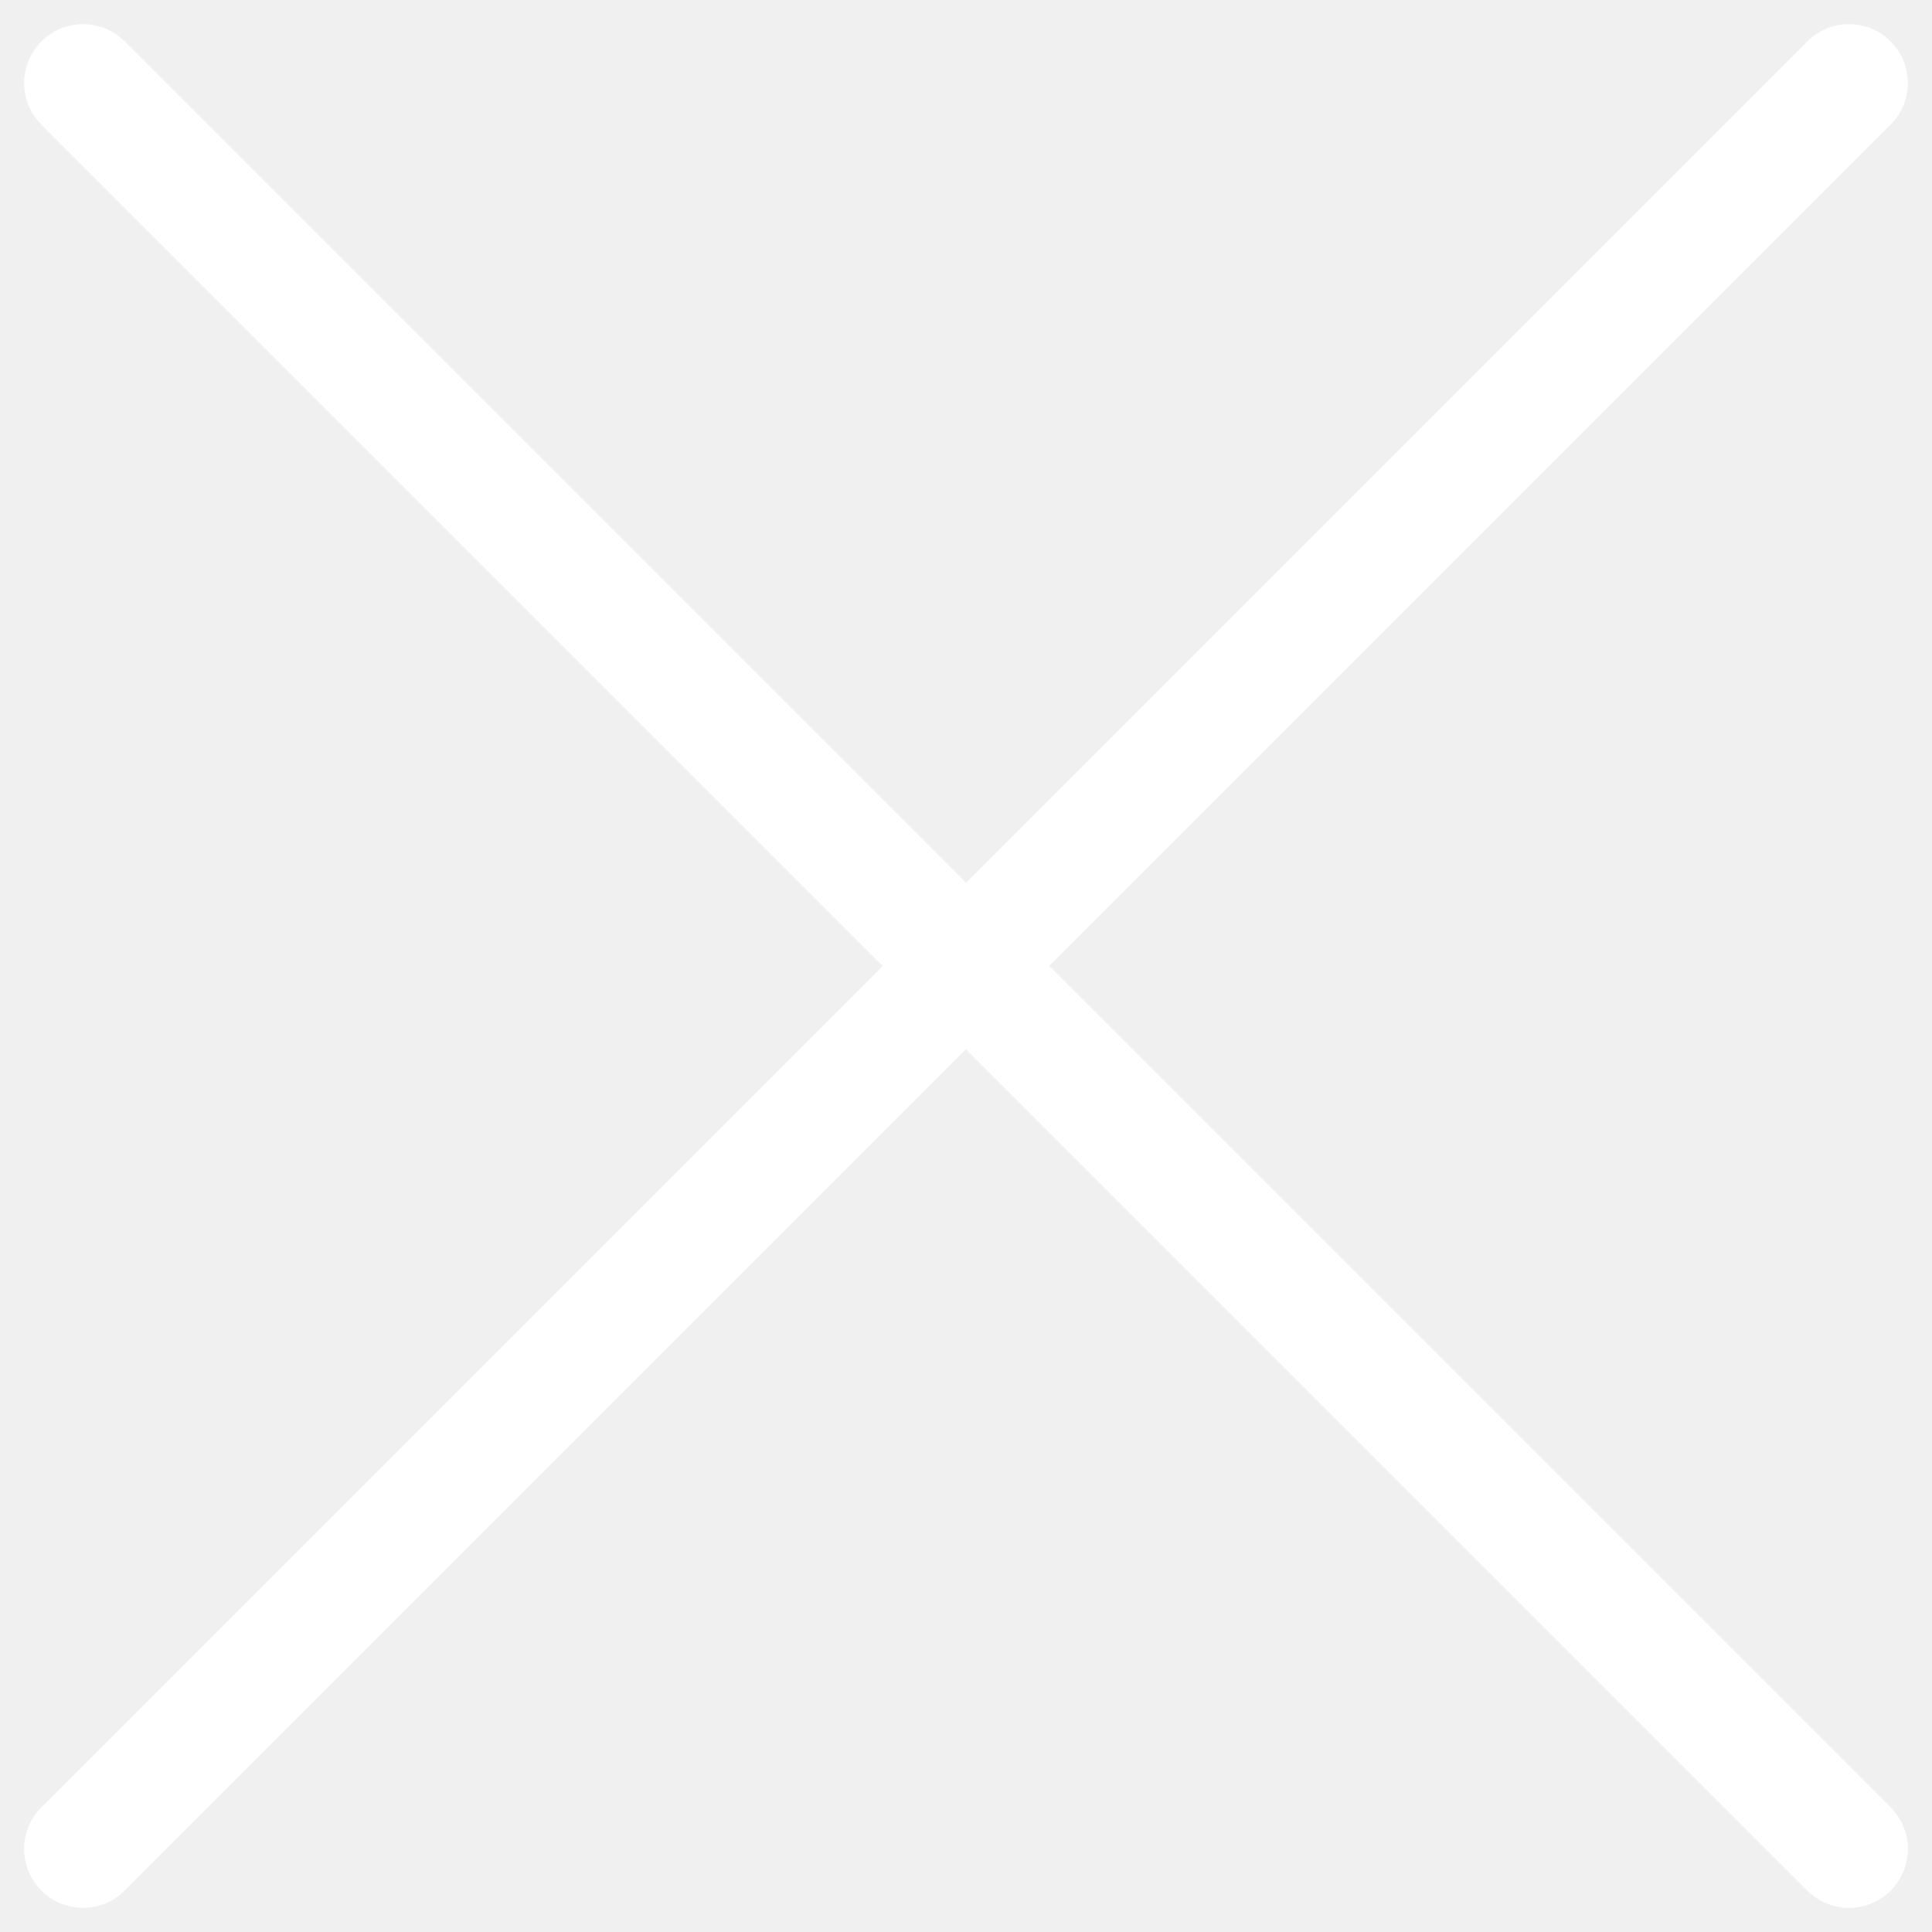
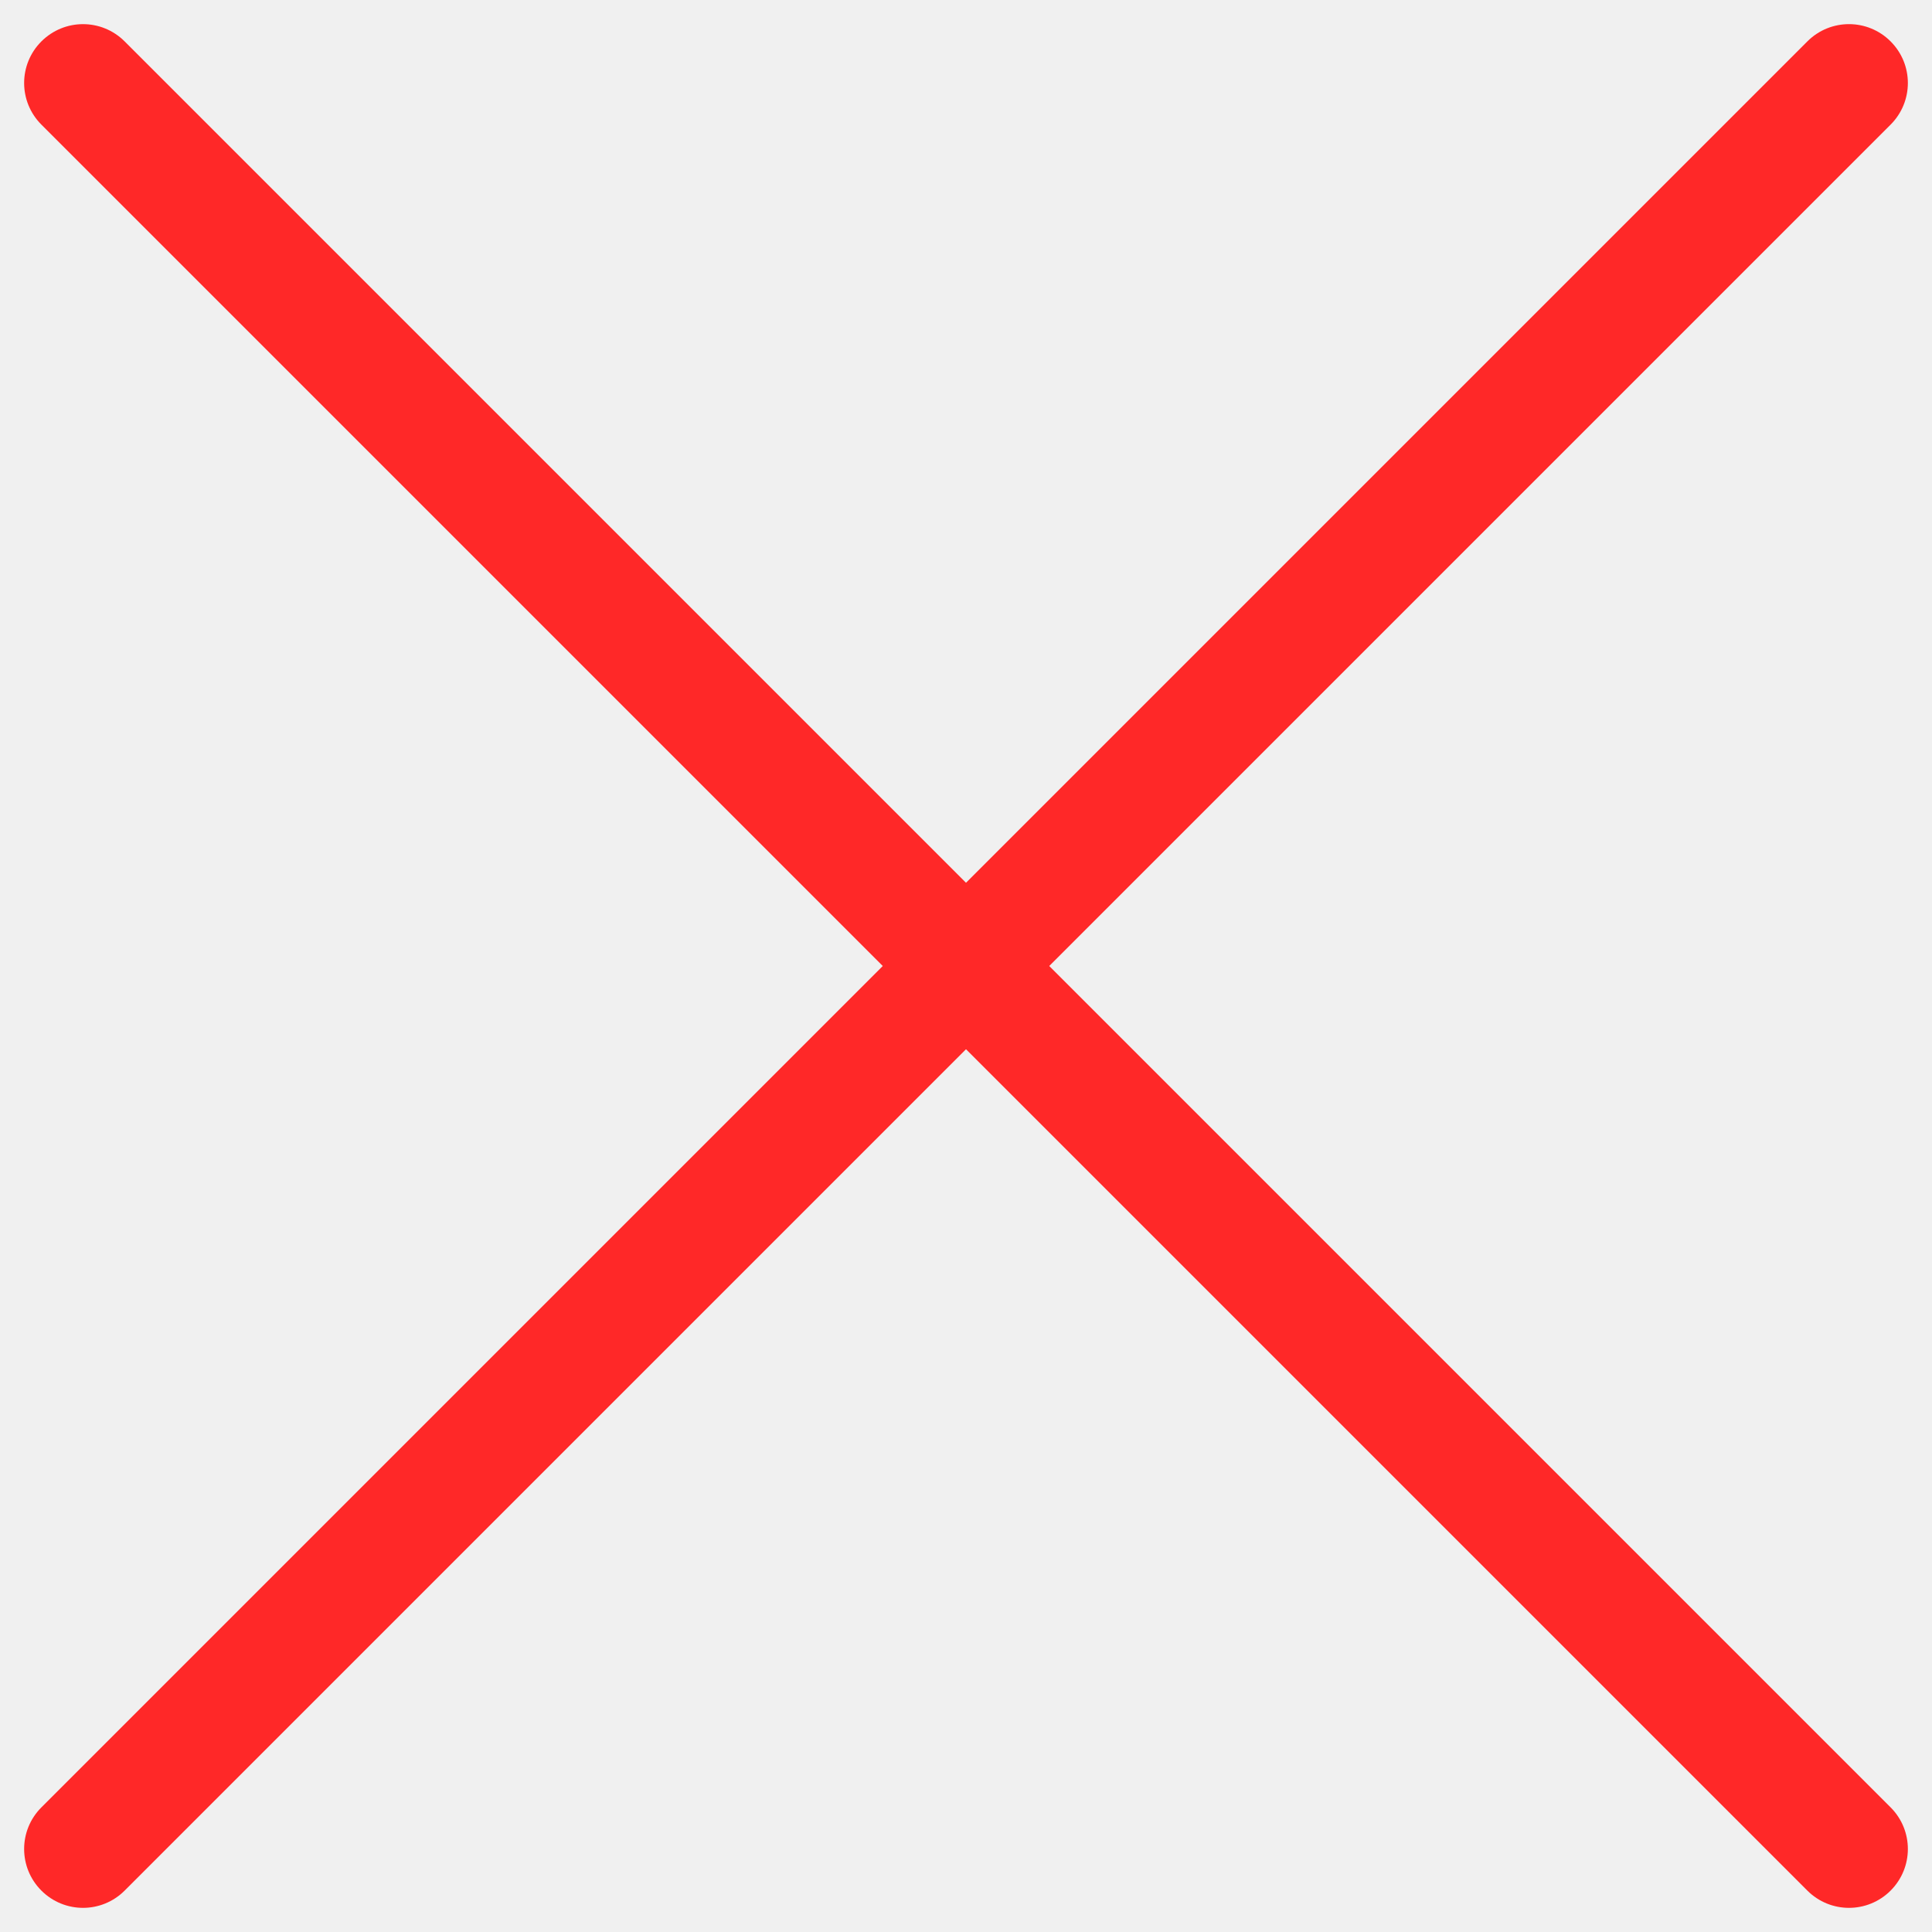
<svg xmlns="http://www.w3.org/2000/svg" height="128" width="128" viewBox="0 0 128 128">
  <g>
-     <path id="path1" transform="rotate(0,64,64) translate(1.6,1.6) scale(3.9,3.9)  " fill="#FFFFFF" d="M1,0C1.256,2.3003668E-07,1.512,0.098,1.707,0.293L16,14.586 30.293,0.293C30.684,-0.098 31.316,-0.098 31.707,0.293 32.098,0.684 32.098,1.316 31.707,1.707L17.414,16 31.707,30.293C32.098,30.684 32.098,31.316 31.707,31.707 31.512,31.902 31.256,32 31,32 30.744,32 30.488,31.902 30.293,31.707L16,17.414 1.707,31.707C1.512,31.902 1.256,32 1,32 0.744,32 0.488,31.902 0.293,31.707 -0.098,31.316 -0.098,30.684 0.293,30.293L14.586,16 0.293,1.707C-0.098,1.316 -0.098,0.684 0.293,0.293 0.489,0.098 0.744,2.3003668E-07 1,0z" />
+     <path id="path1" transform="rotate(0,64,64) translate(1.6,1.6) scale(3.9,3.9)  " fill="#FF2828" d="M1,0C1.256,2.3003668E-07,1.512,0.098,1.707,0.293L16,14.586 30.293,0.293C30.684,-0.098 31.316,-0.098 31.707,0.293 32.098,0.684 32.098,1.316 31.707,1.707L17.414,16 31.707,30.293C32.098,30.684 32.098,31.316 31.707,31.707 31.512,31.902 31.256,32 31,32 30.744,32 30.488,31.902 30.293,31.707L16,17.414 1.707,31.707C1.512,31.902 1.256,32 1,32 0.744,32 0.488,31.902 0.293,31.707 -0.098,31.316 -0.098,30.684 0.293,30.293L14.586,16 0.293,1.707C-0.098,1.316 -0.098,0.684 0.293,0.293 0.489,0.098 0.744,2.3003668E-07 1,0z" />
  </g>
</svg>
